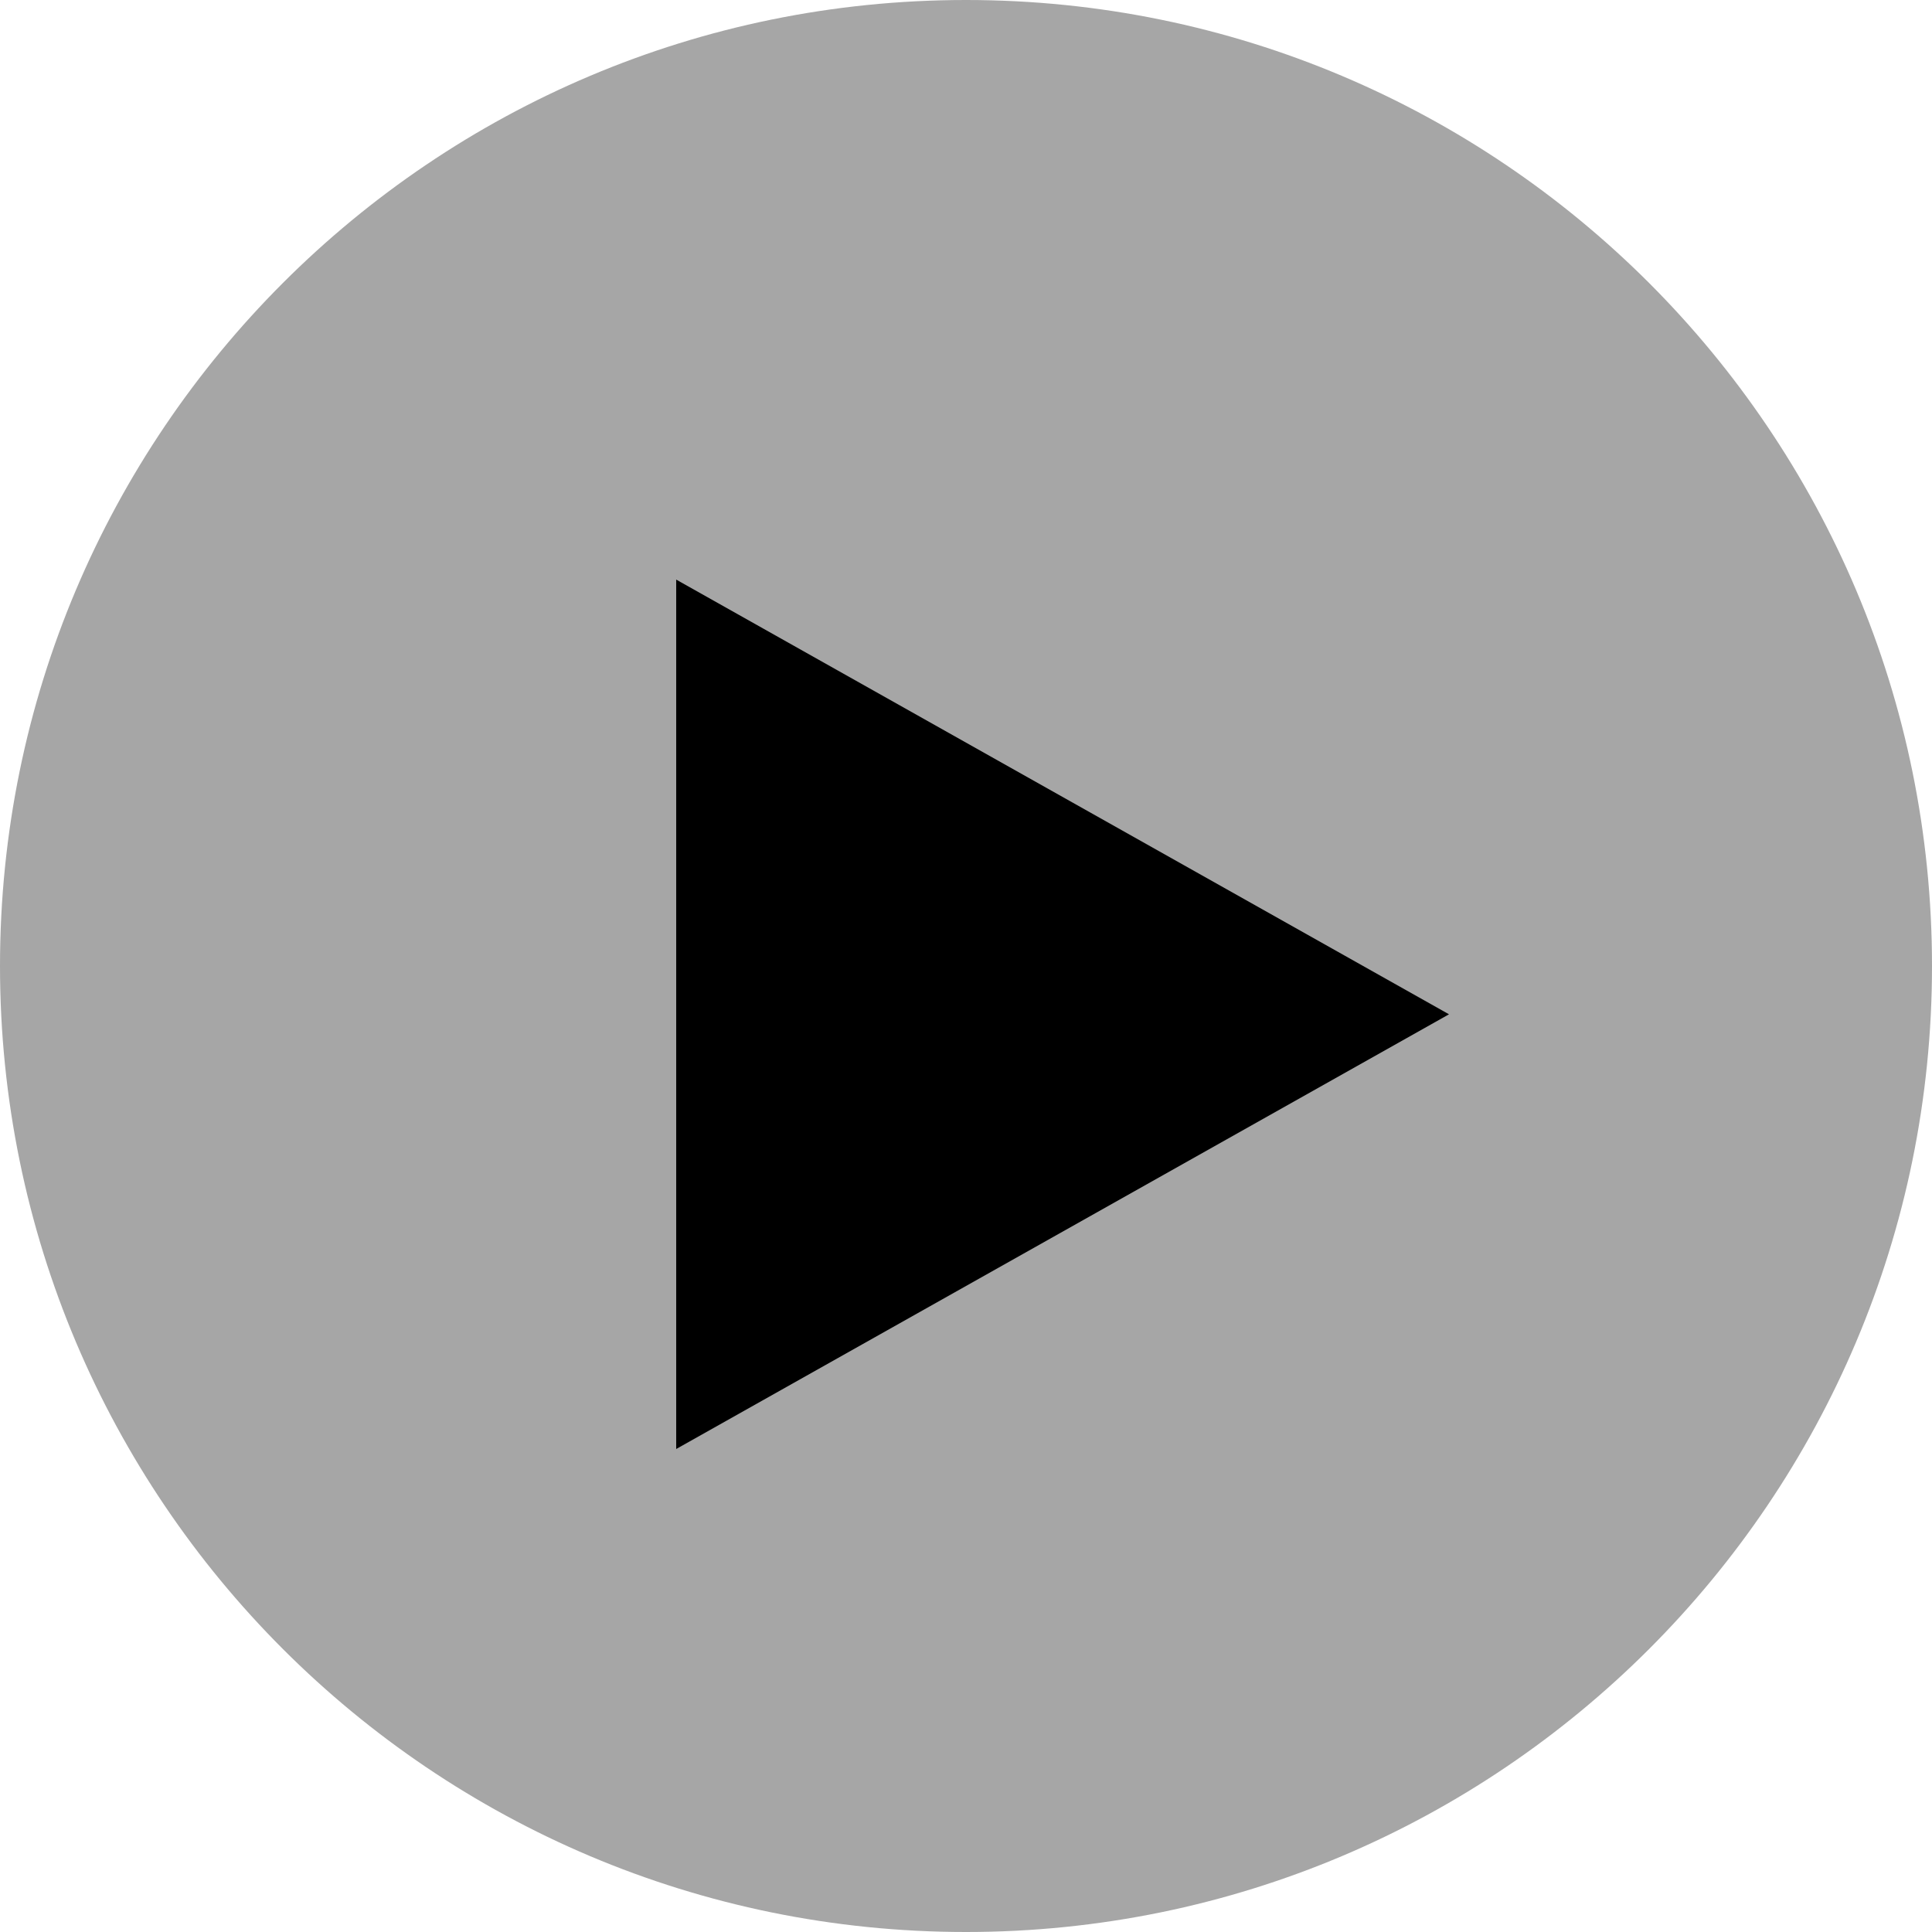
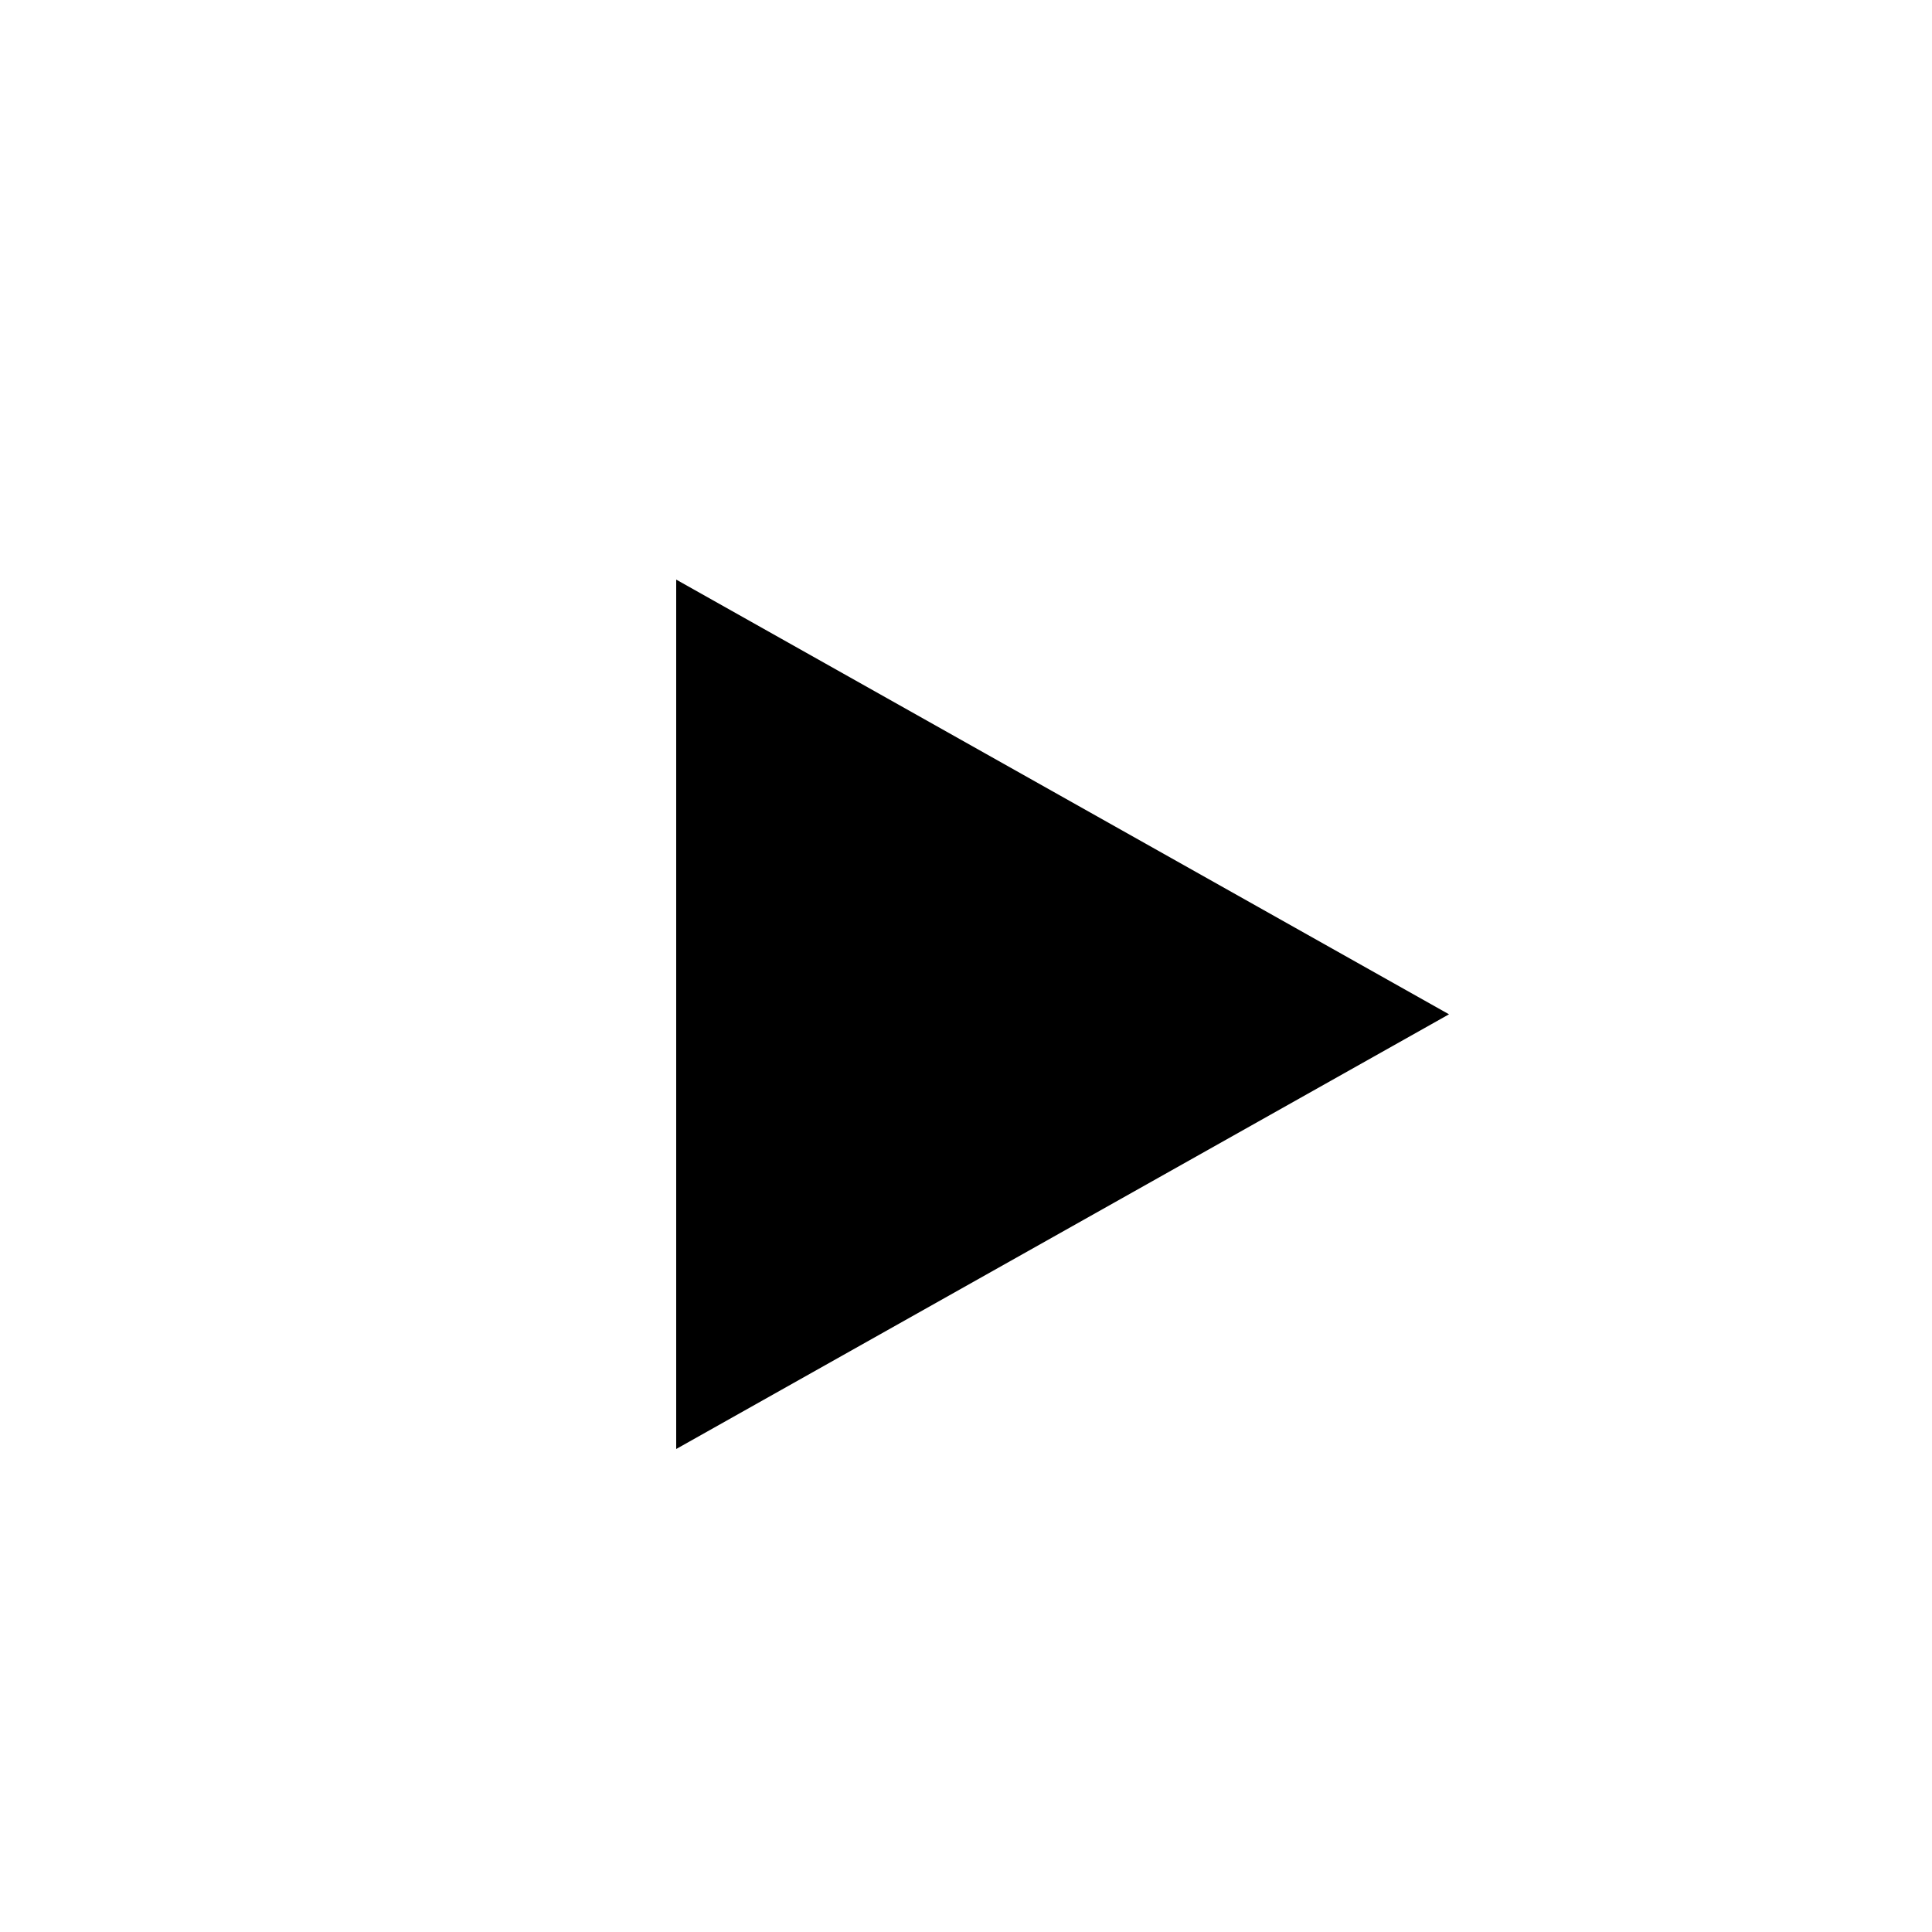
<svg xmlns="http://www.w3.org/2000/svg" width="40" height="40" viewBox="0 0 40 40">
  <g fill="none" fill-rule="evenodd">
-     <circle cx="20" cy="20" r="20" fill="#000000" fill-opacity=".35" />
    <polygon fill="currentColor" points="9 1 18 17 0 17" transform="rotate(90 9.5 21.5)" />
  </g>
</svg>
